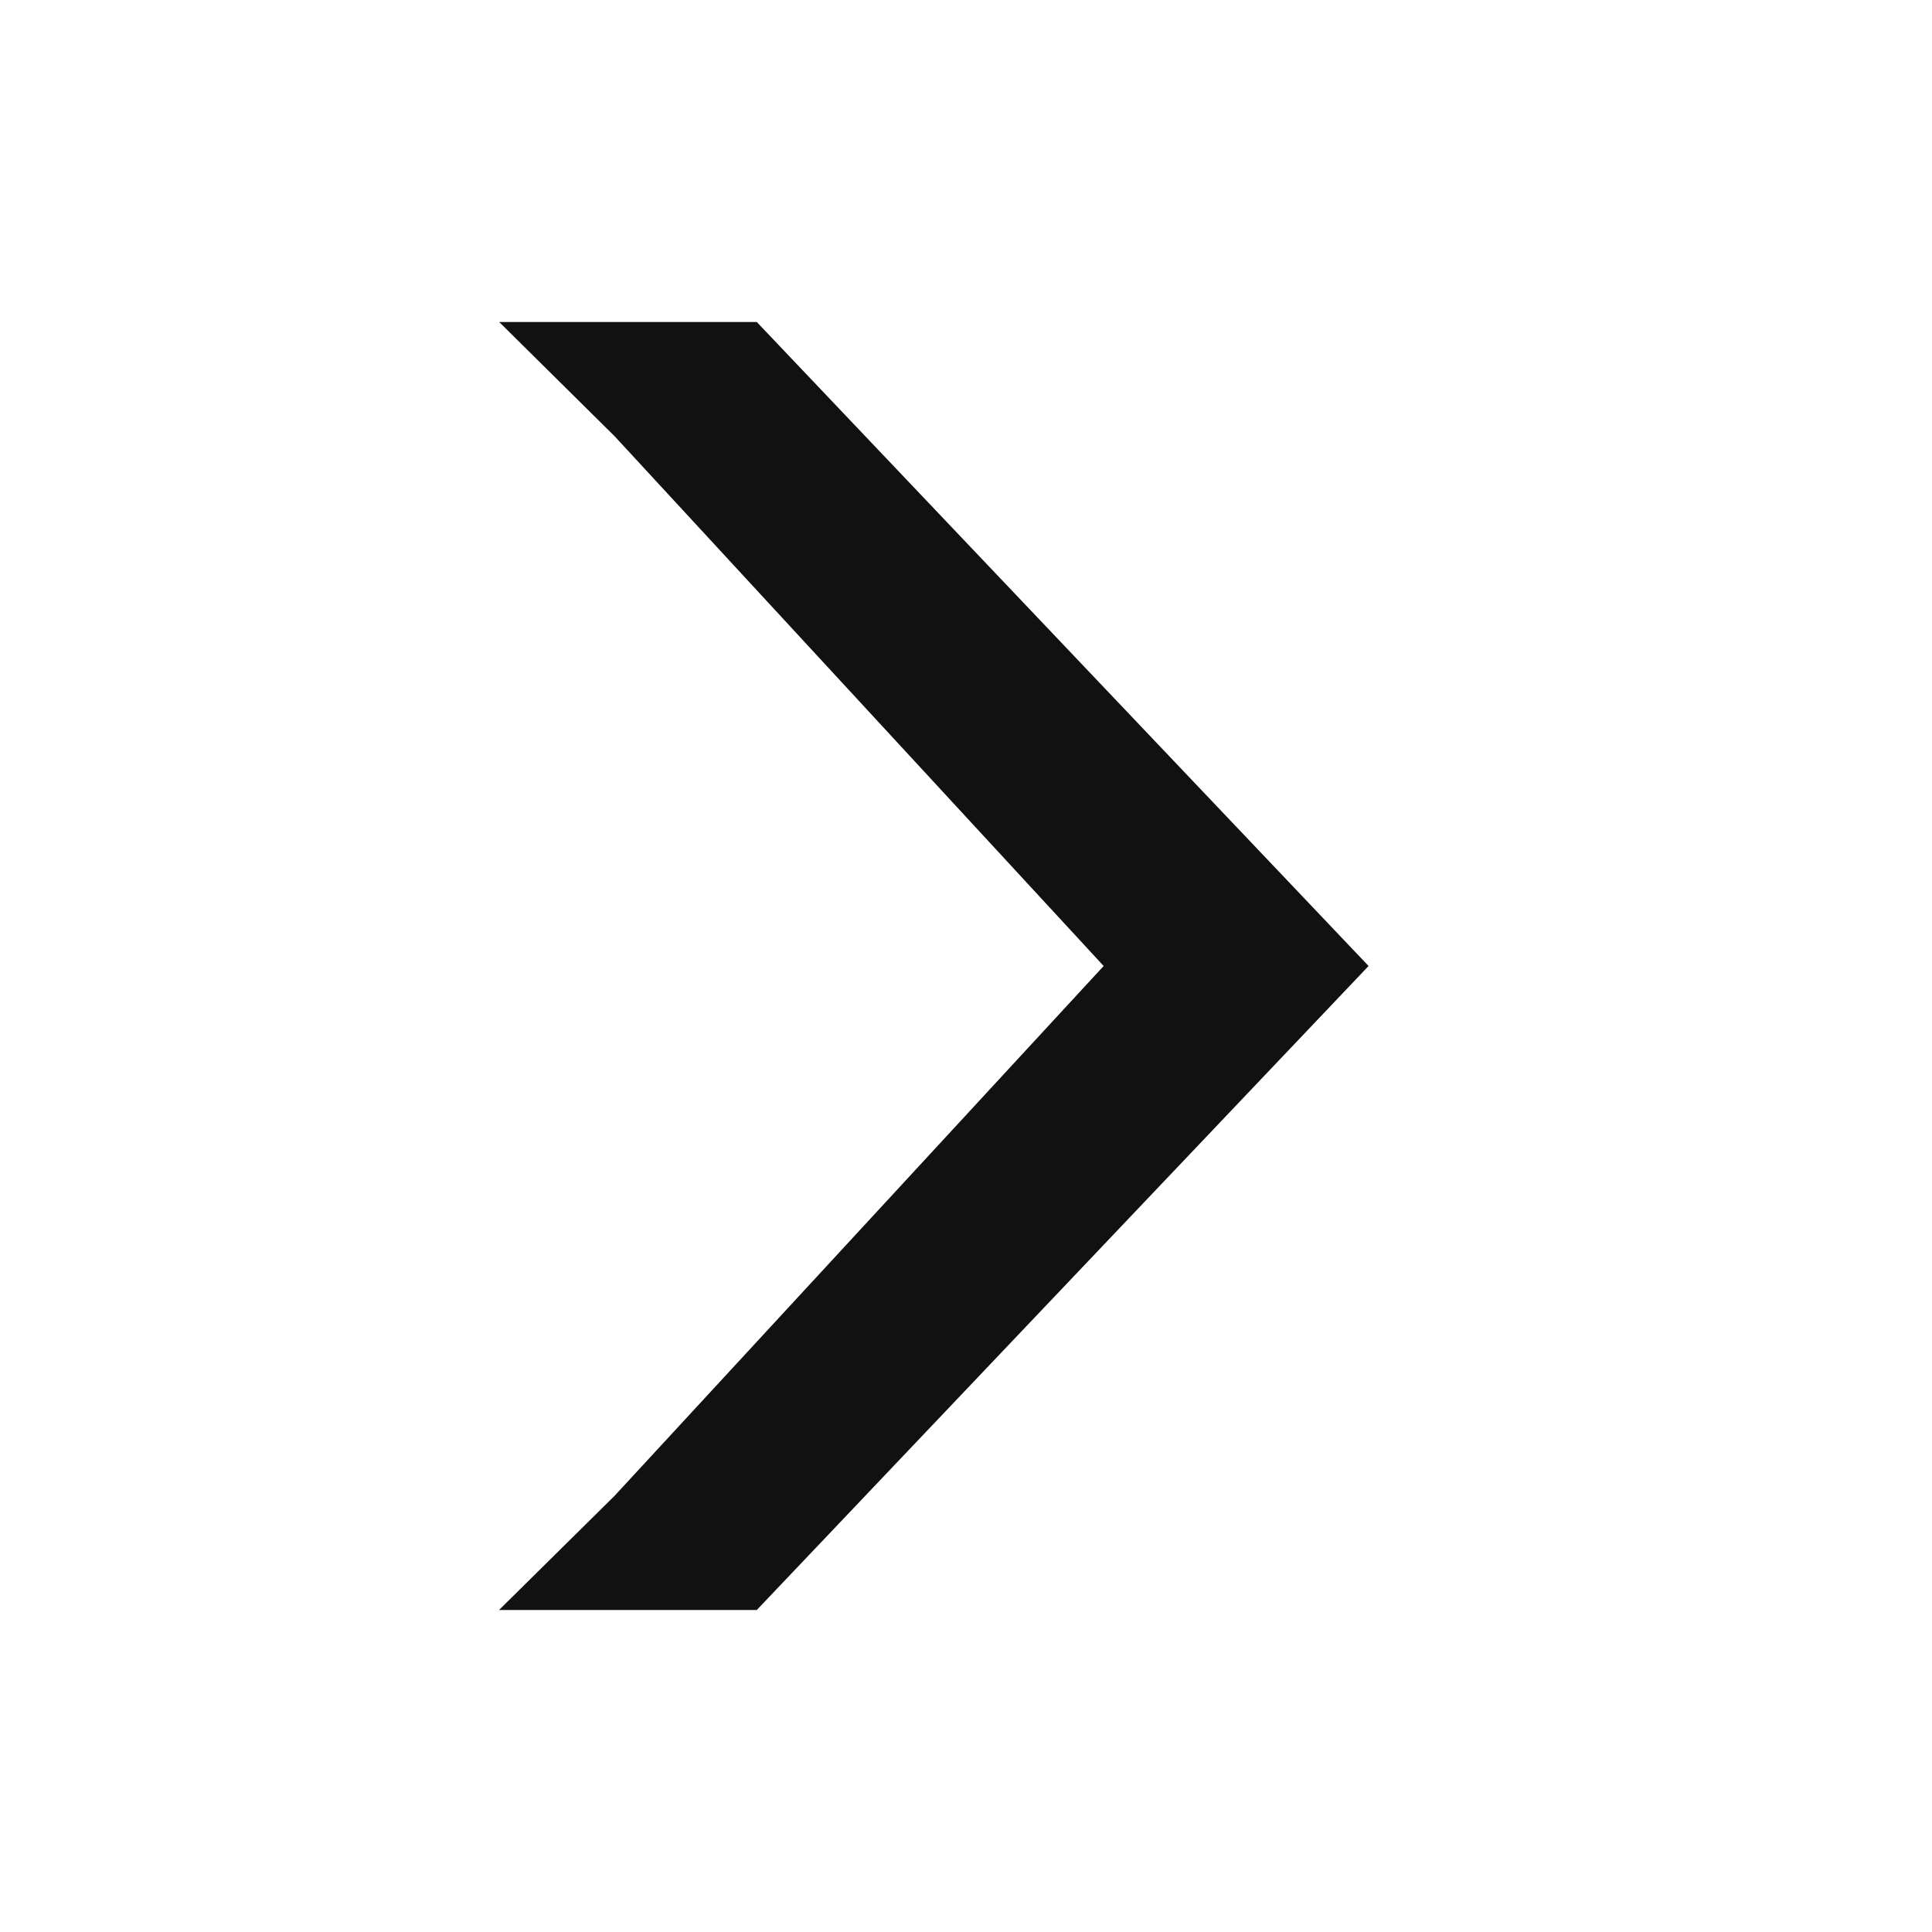
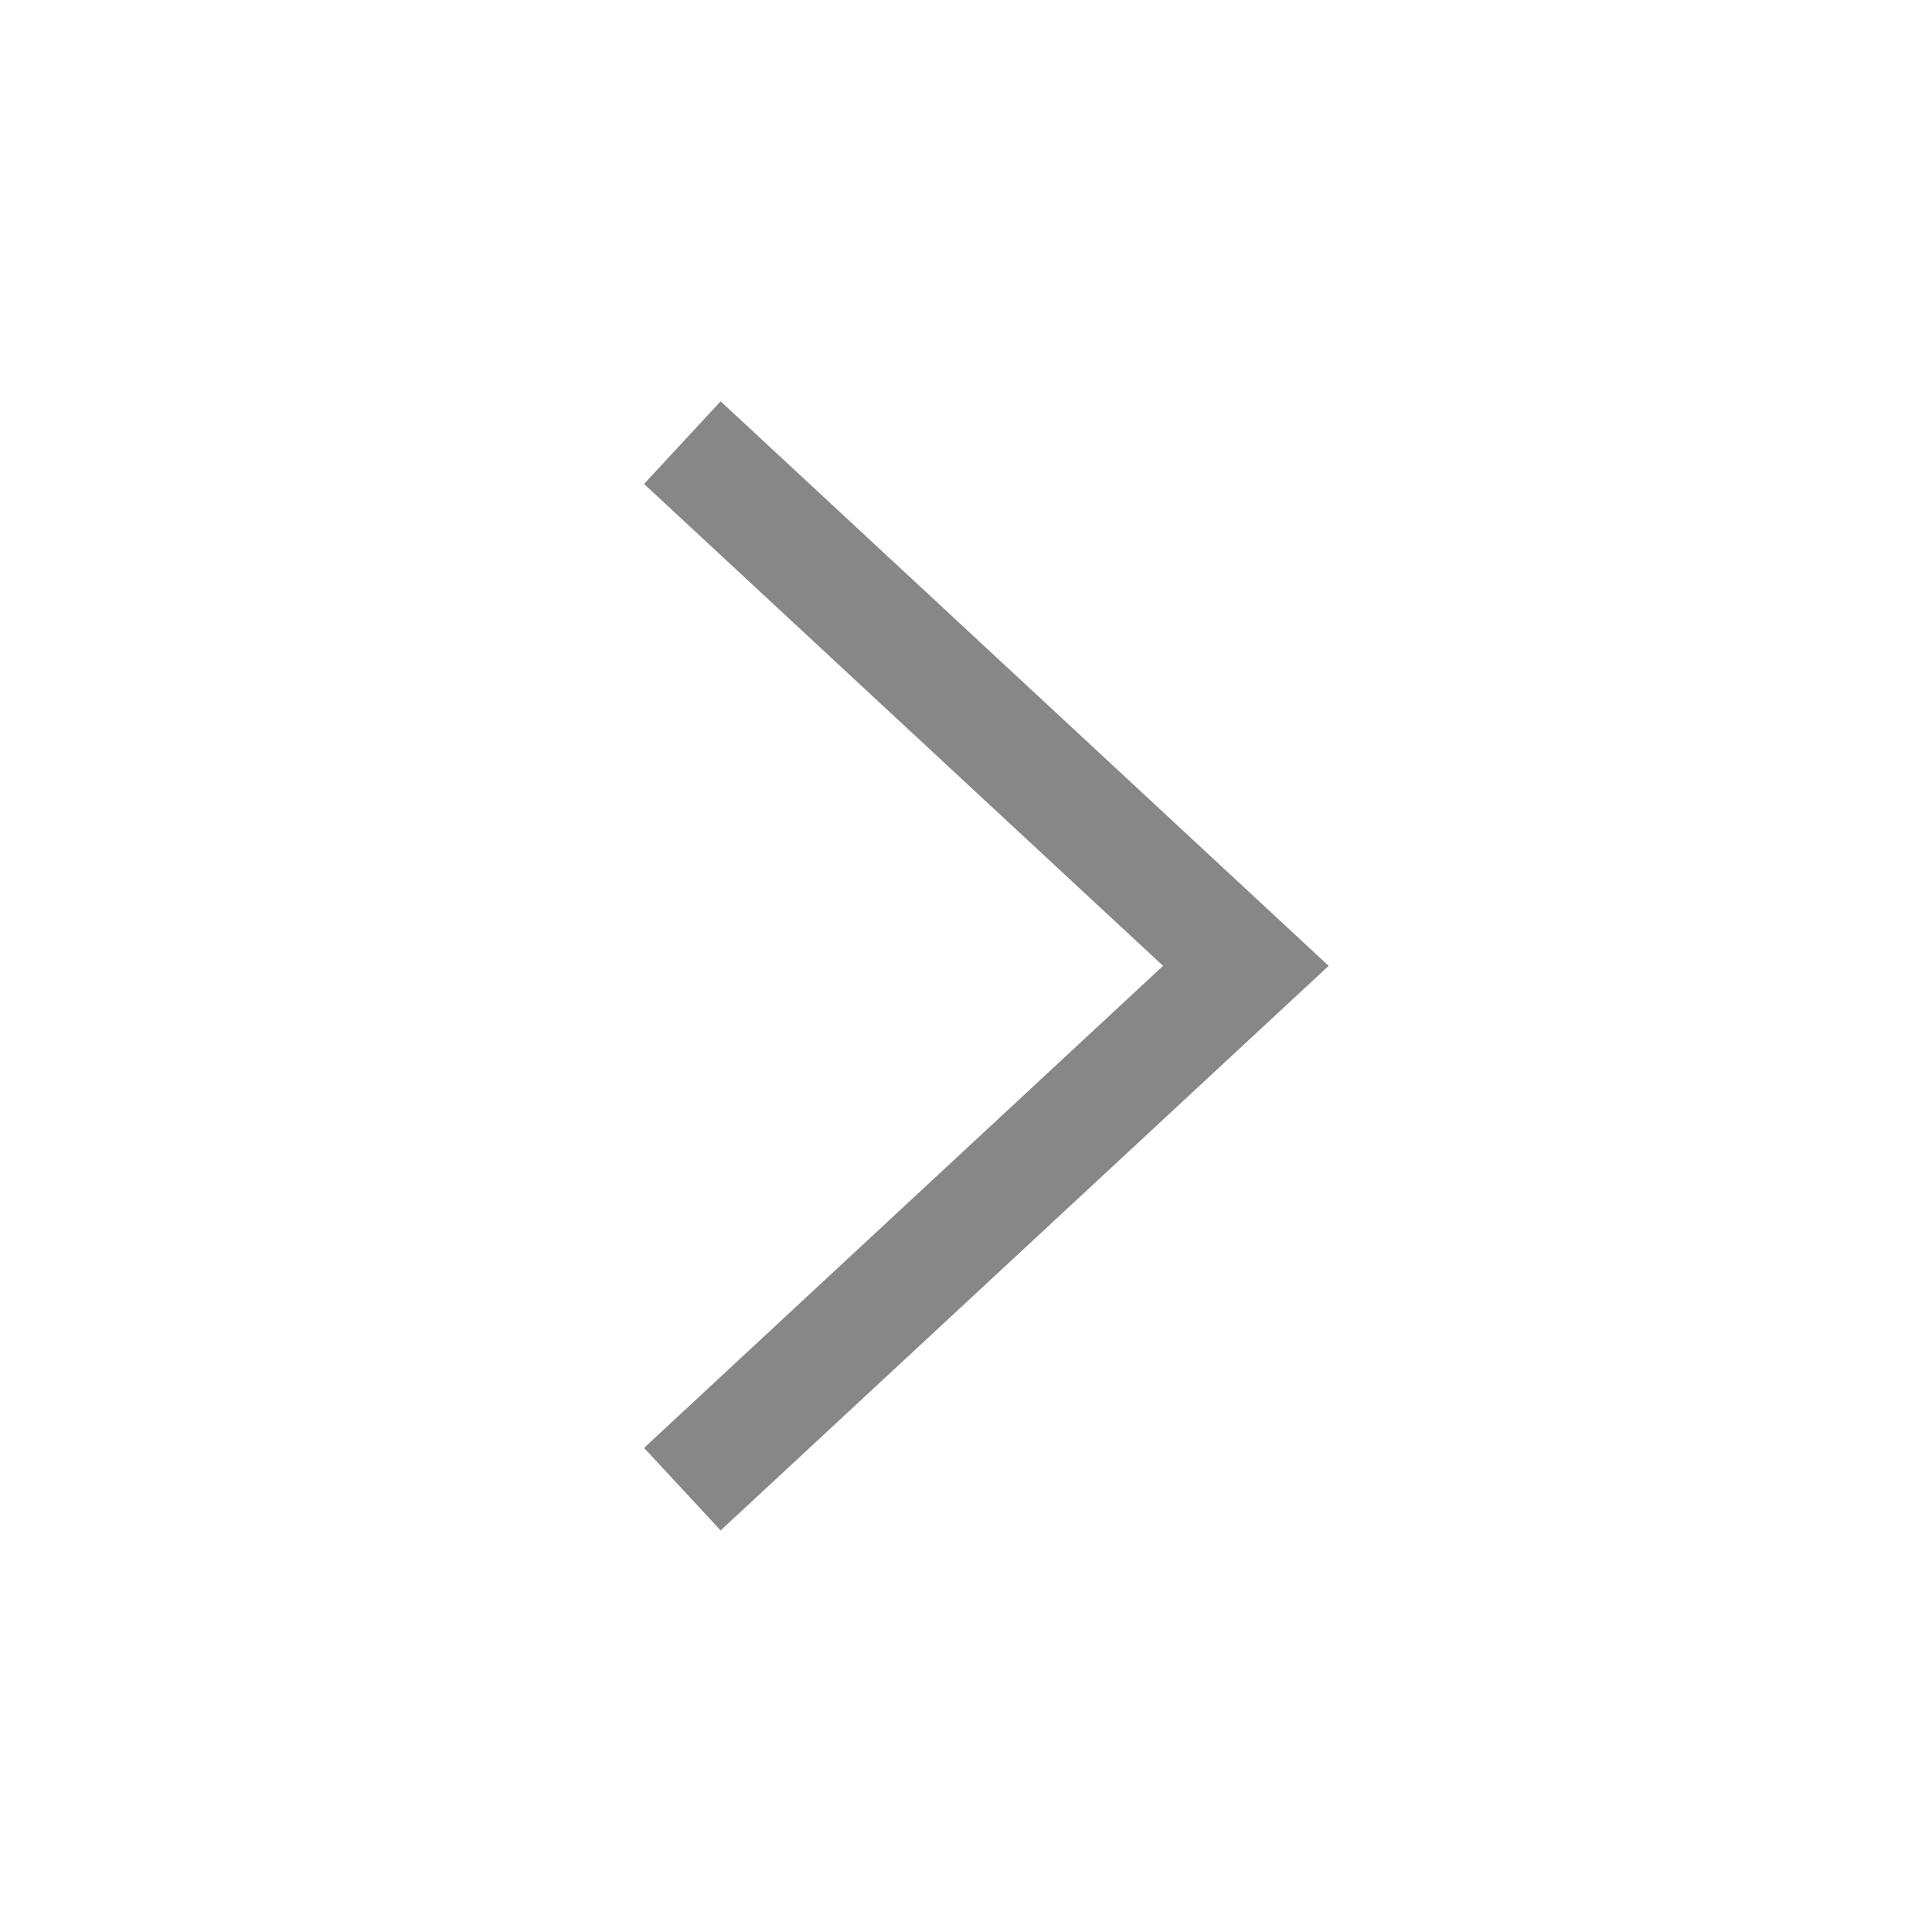
- <svg xmlns="http://www.w3.org/2000/svg" width="24" height="24" viewBox="0 0 24 24" fill="none">
-   <path fill-rule="evenodd" clip-rule="evenodd" d="M13.71 12L7.634 5.418L6.201 4L9.401 4L17.001 12L9.401 20H6.199L7.634 18.582L13.71 12Z" fill="#111111" />
+ <svg xmlns="http://www.w3.org/2000/svg" width="14" height="14" viewBox="0 0 14 14" fill="none">
+   <path fill-rule="evenodd" clip-rule="evenodd" d="M8.428 6.999L4.667 3.507L5.222 2.908L9.628 6.999L5.222 11.09L4.667 10.492L8.428 6.999Z" fill="#111111" fill-opacity="0.5" />
</svg>
